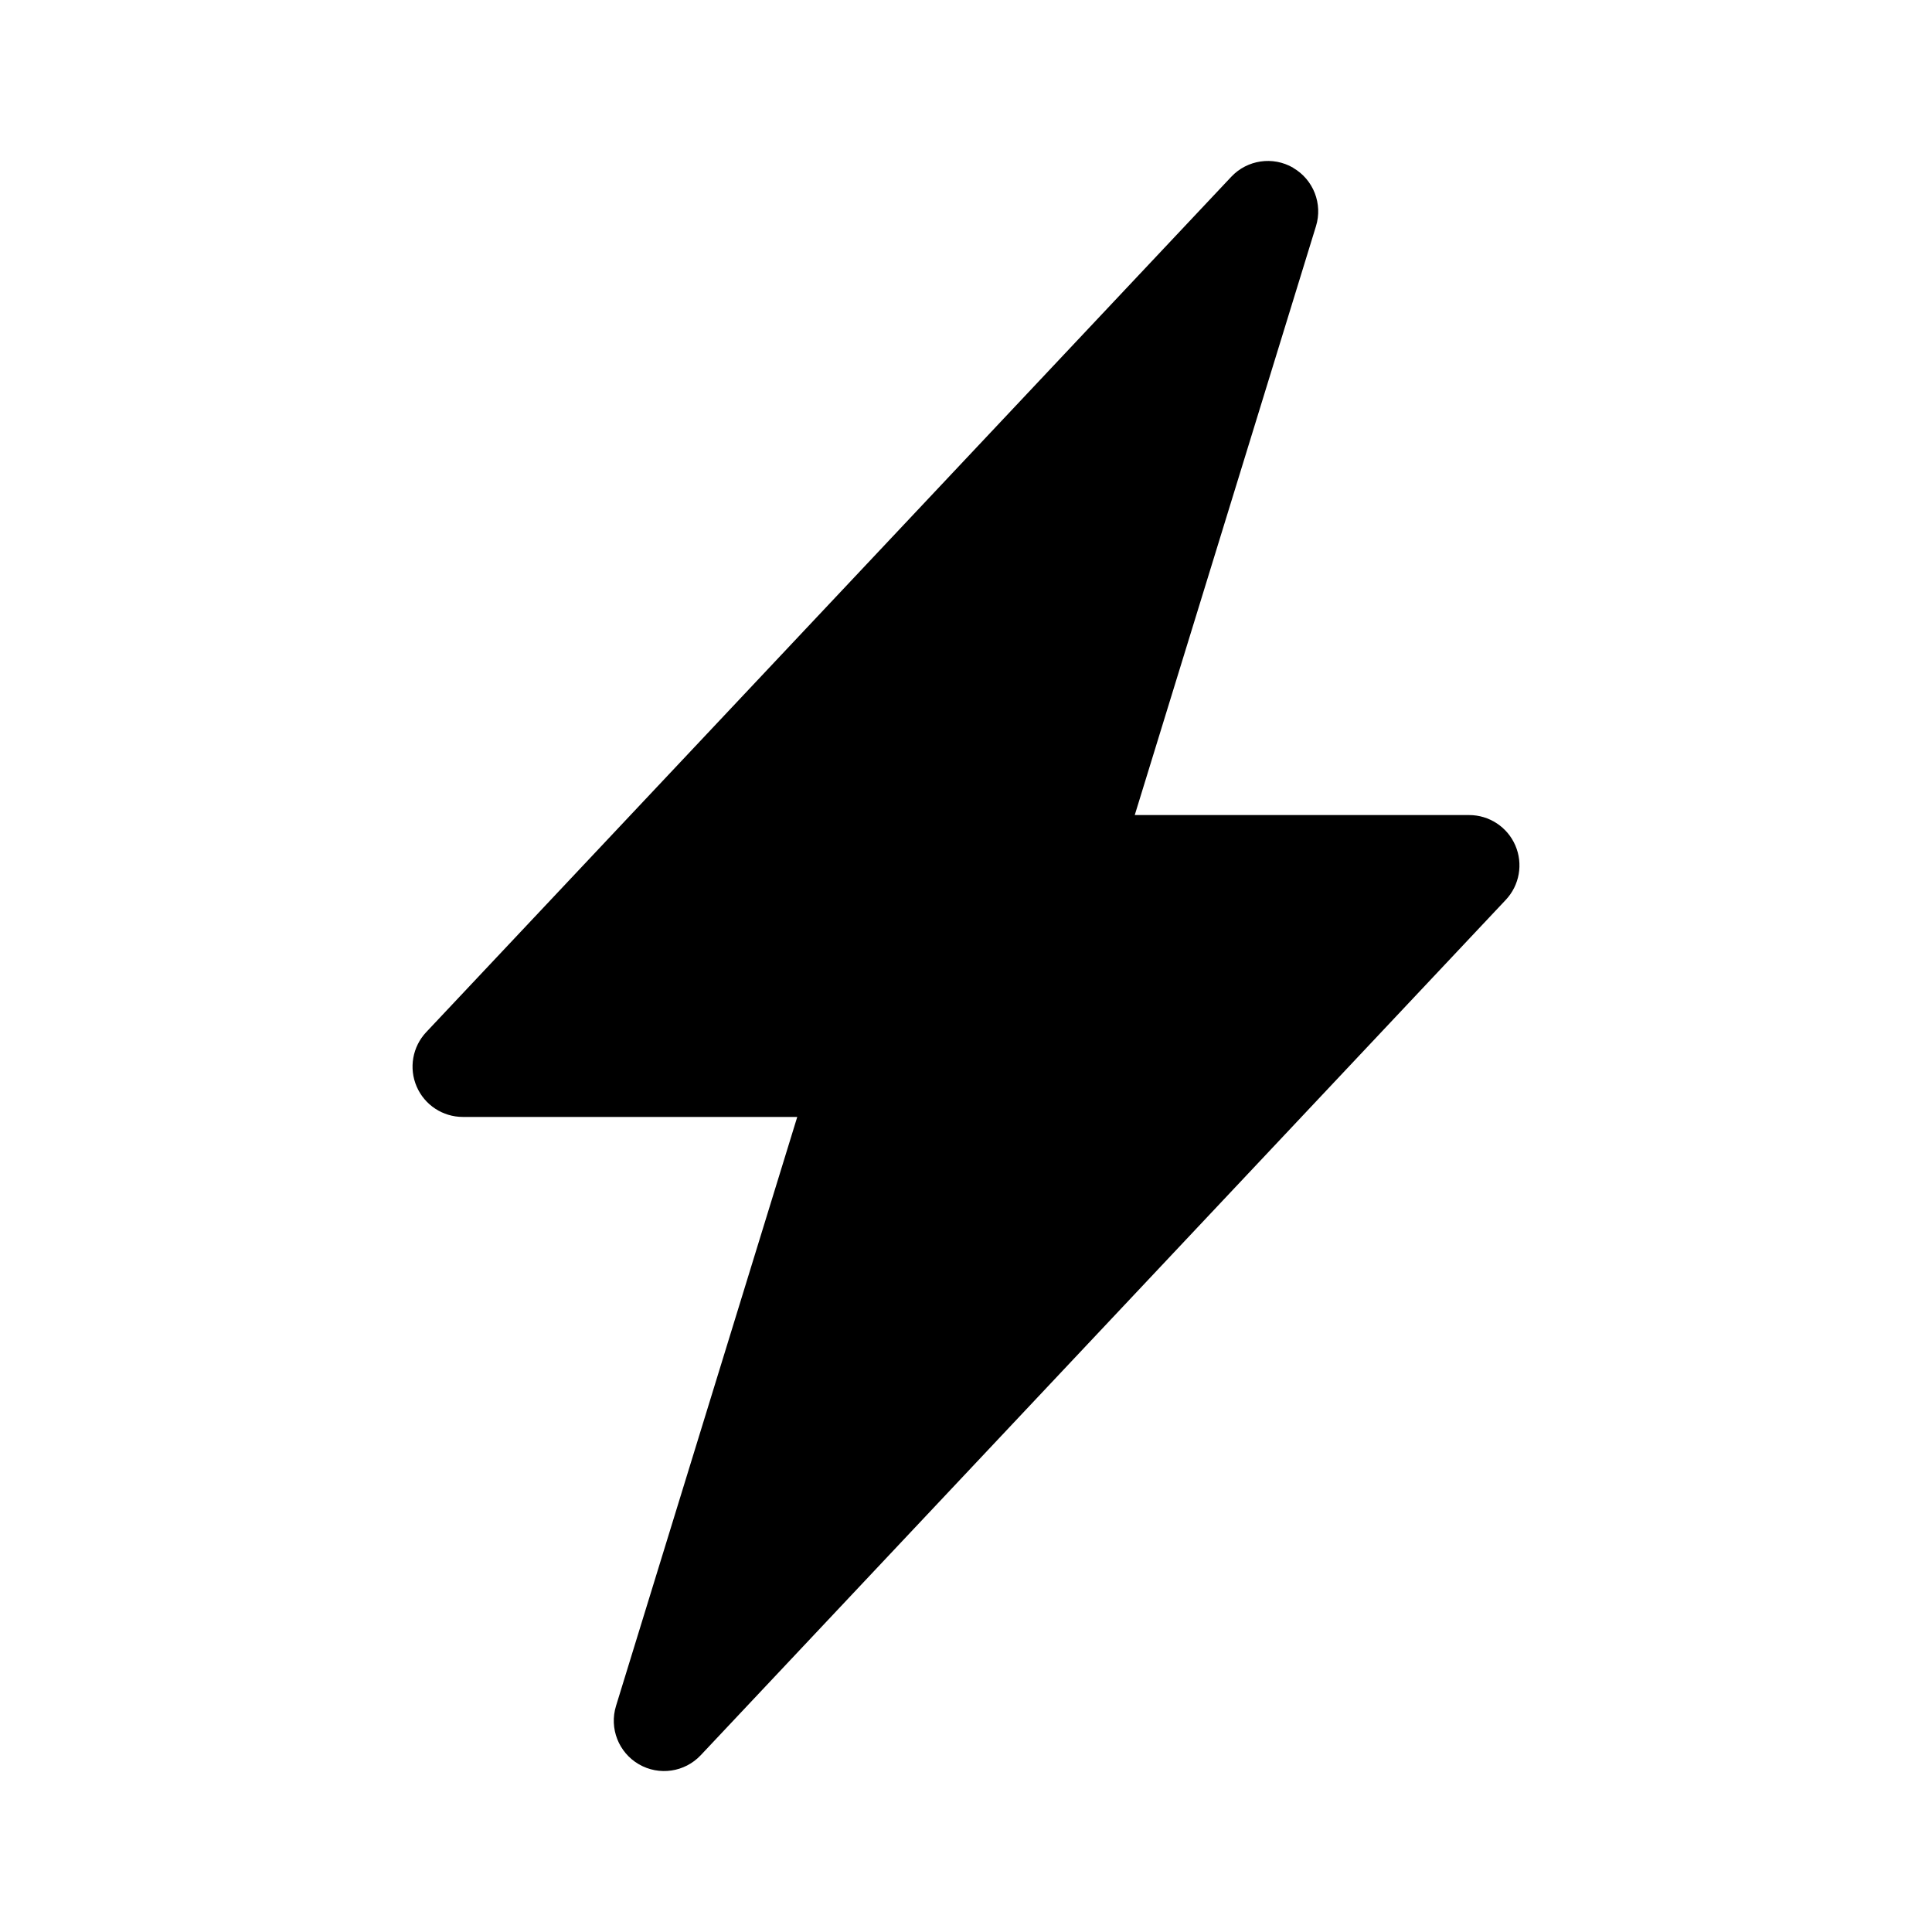
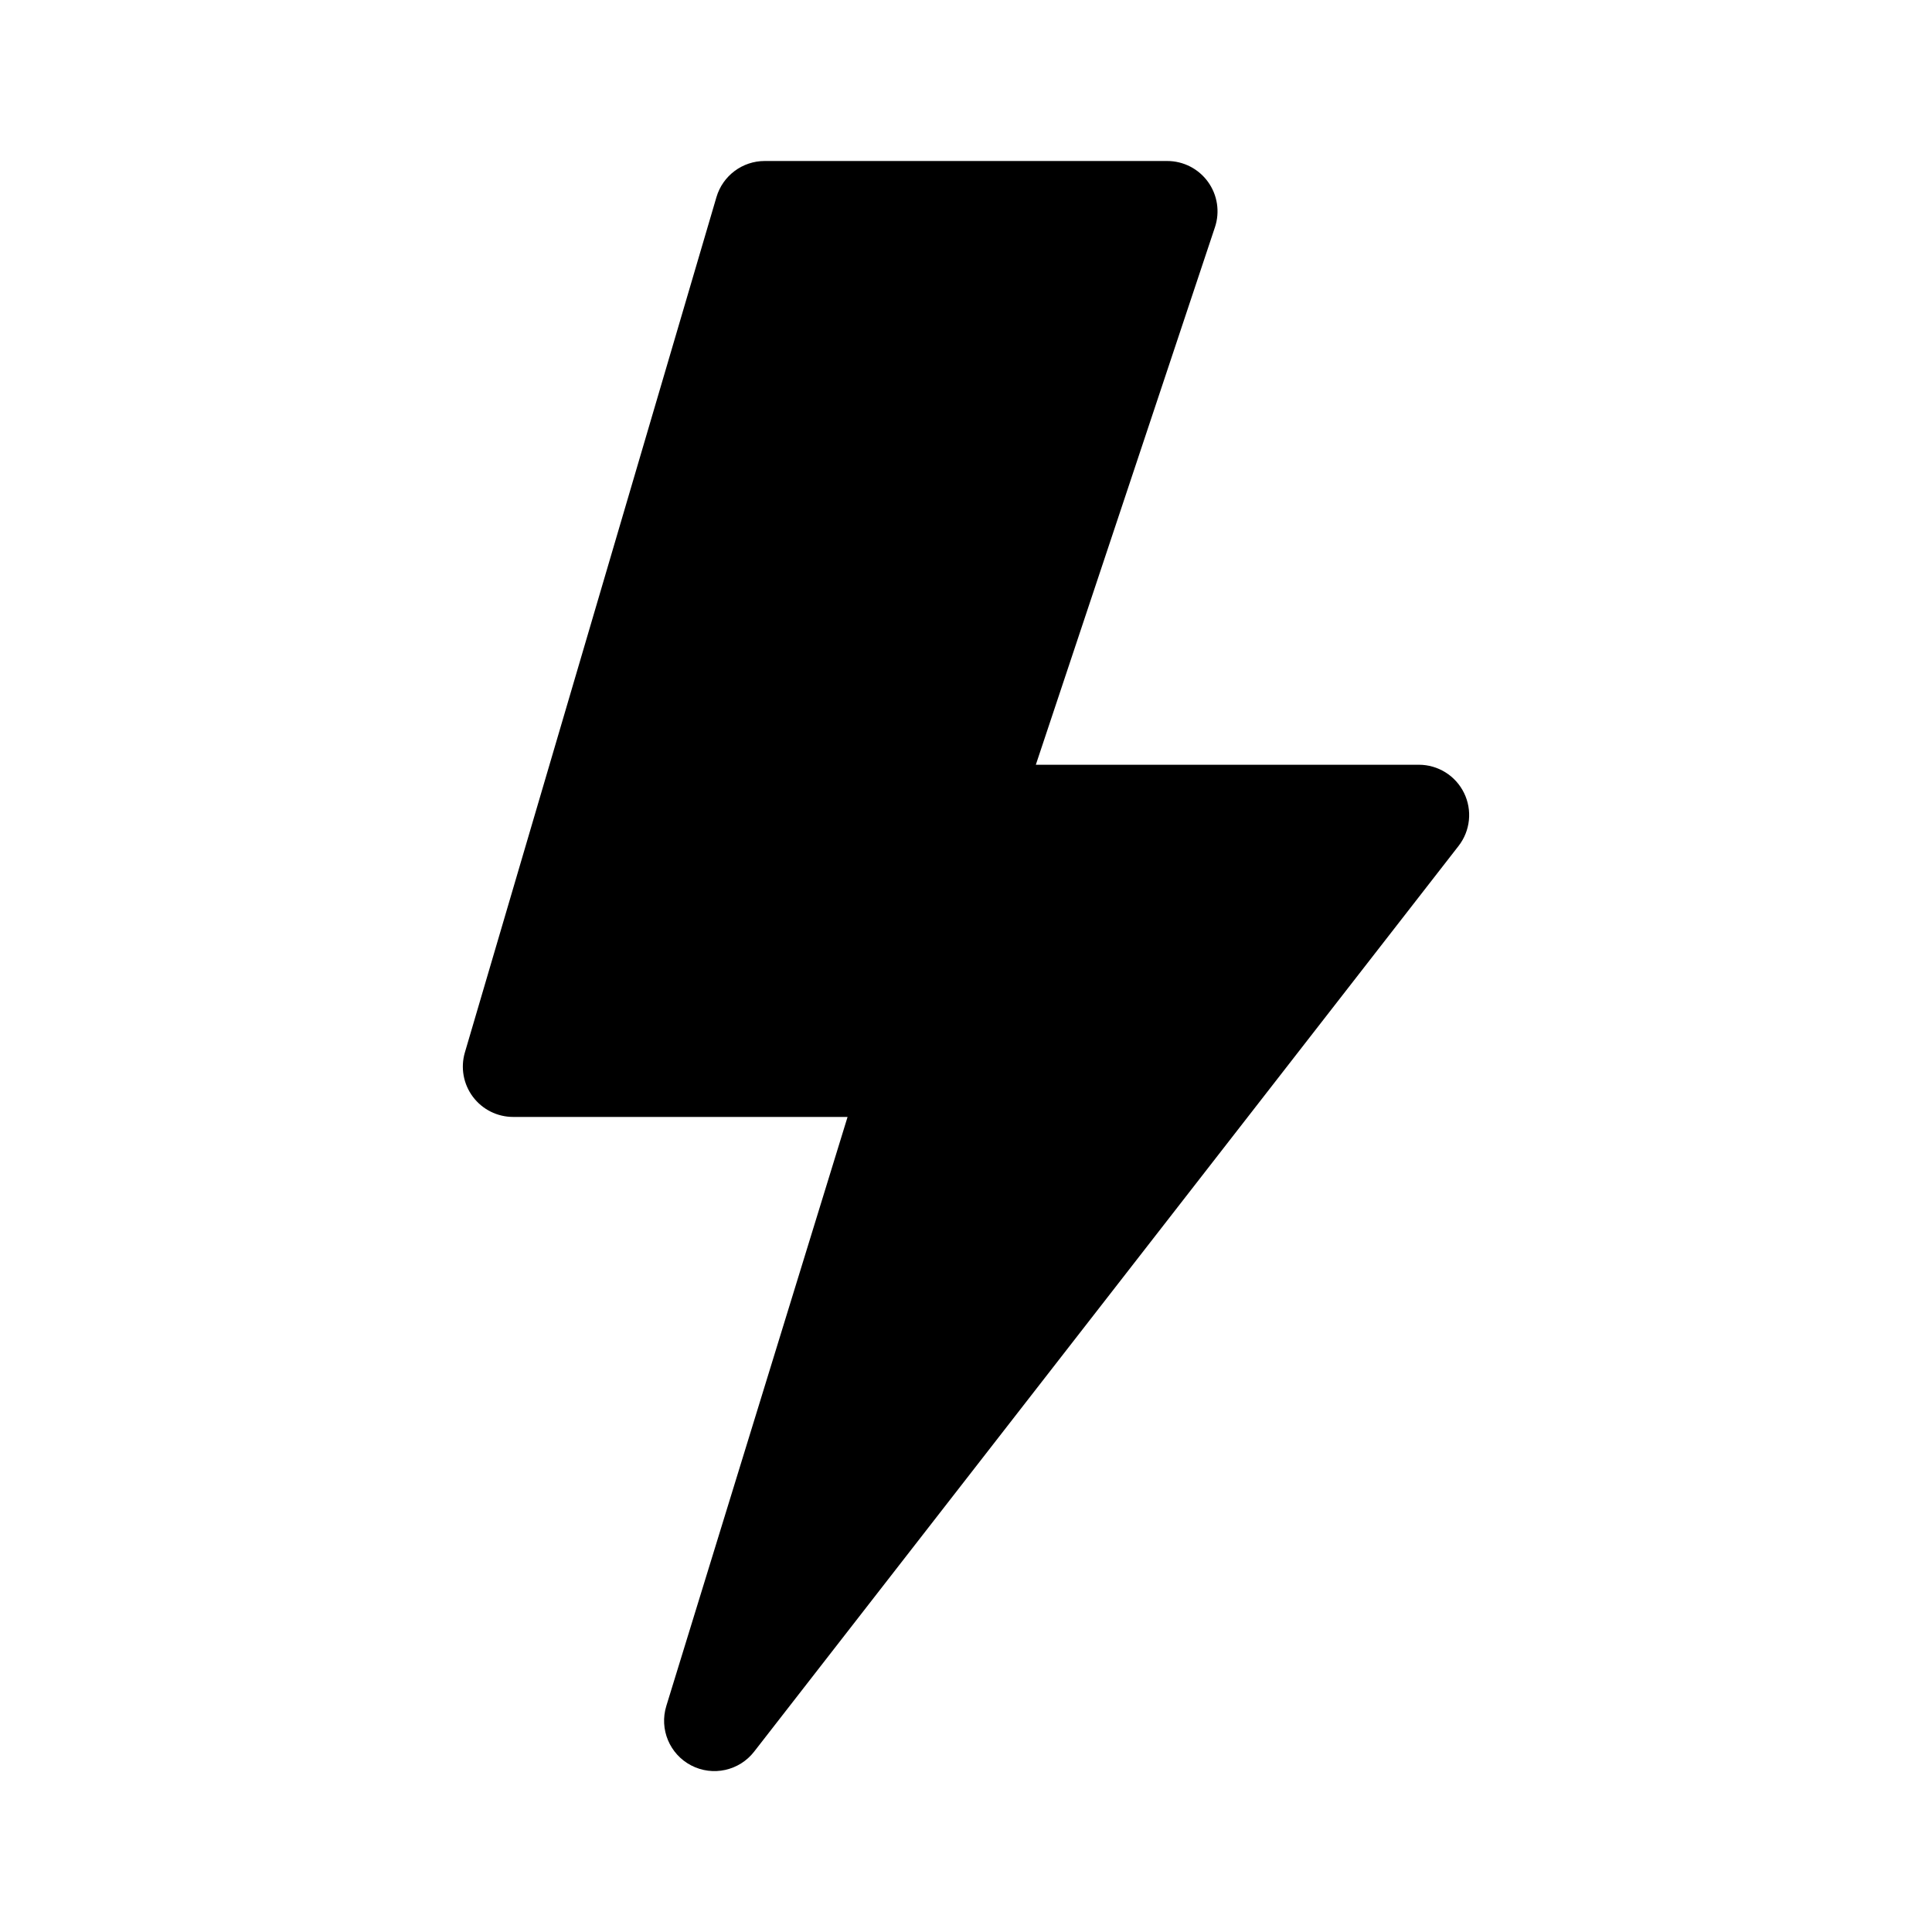
<svg xmlns="http://www.w3.org/2000/svg" width="100%" height="100%" viewBox="-1.6 -1.6 19.2 19.2">
-   <path d="M11.251.068a.5.5 0 01.227.58L9.677 6.5H13a.5.5 0 01.364.843l-8 8.5a.5.5 0 01-.842-.49L6.323 9.5H3a.5.5 0 01-.364-.843l8-8.5a.5.5 0 01.615-.09z" />
+   <path d="M5.52.359A.5.5 0 016 0h4a.5.5 0 01.474.658L8.694 6H12.5a.5.5 0 01.395.807l-7 9a.5.5 0 01-.873-.454L6.823 9.5H3.5a.5.5 0 01-.48-.641l2.5-8.5z" />
</svg>
